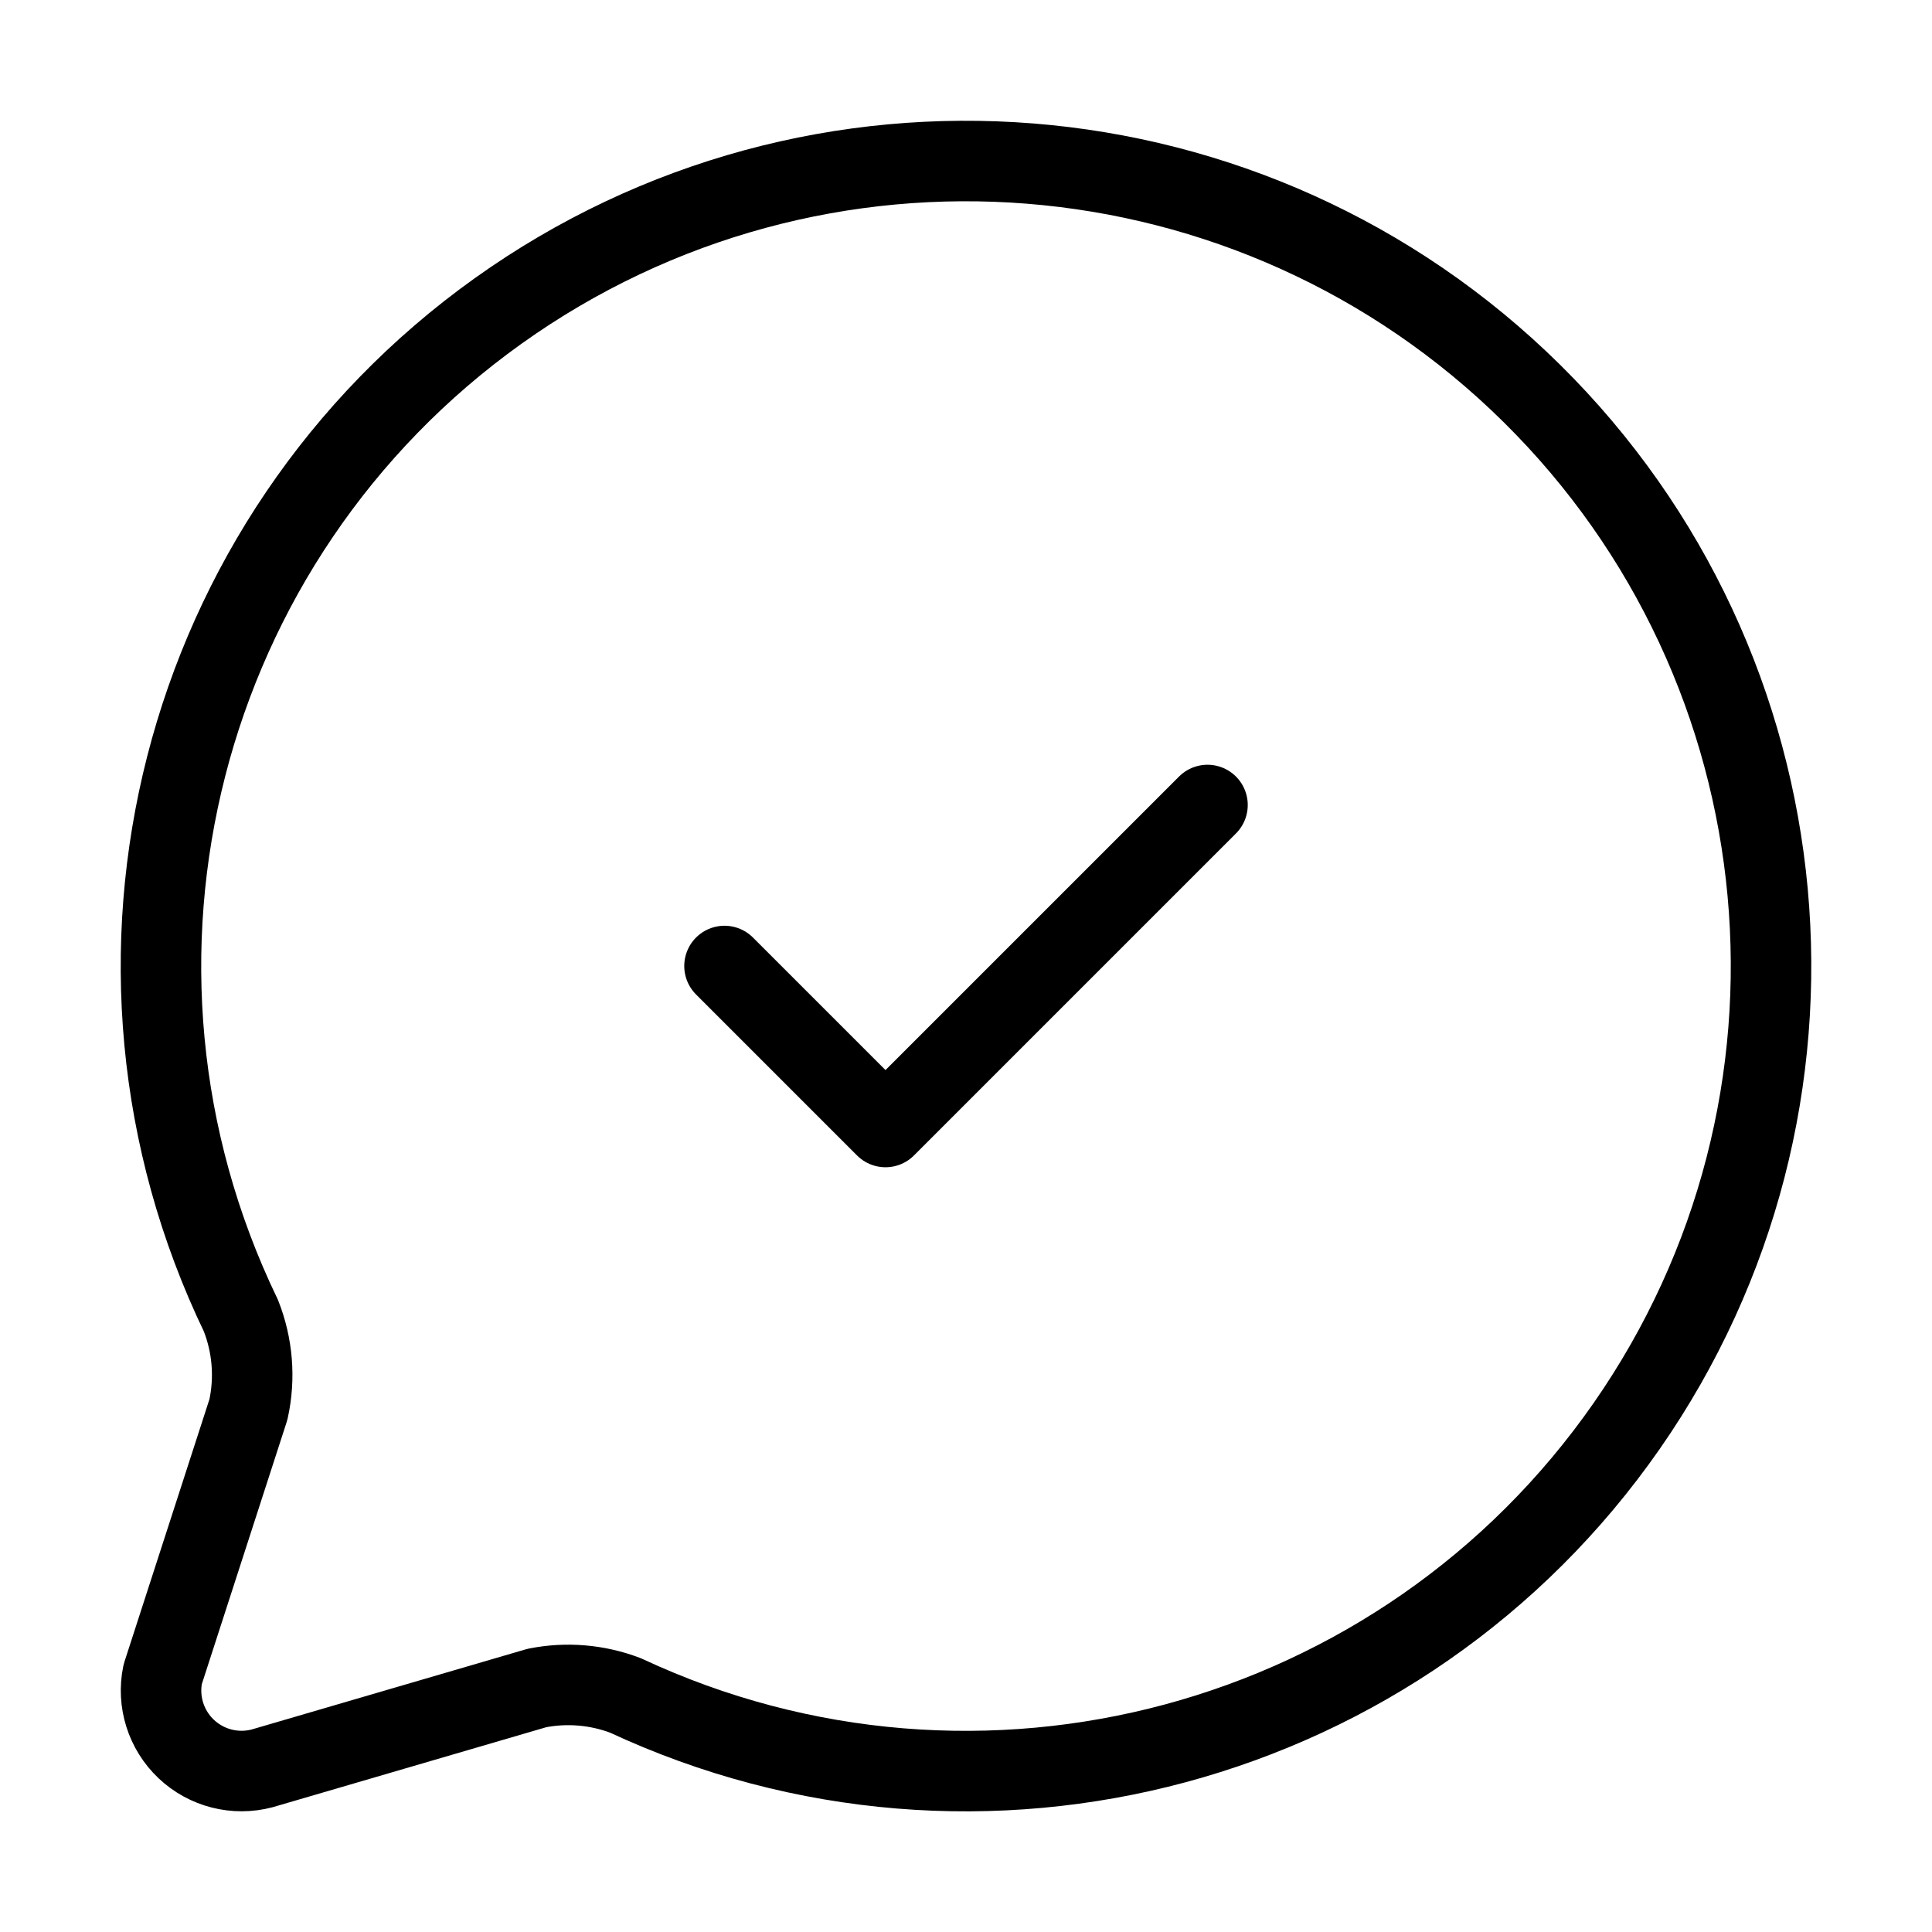
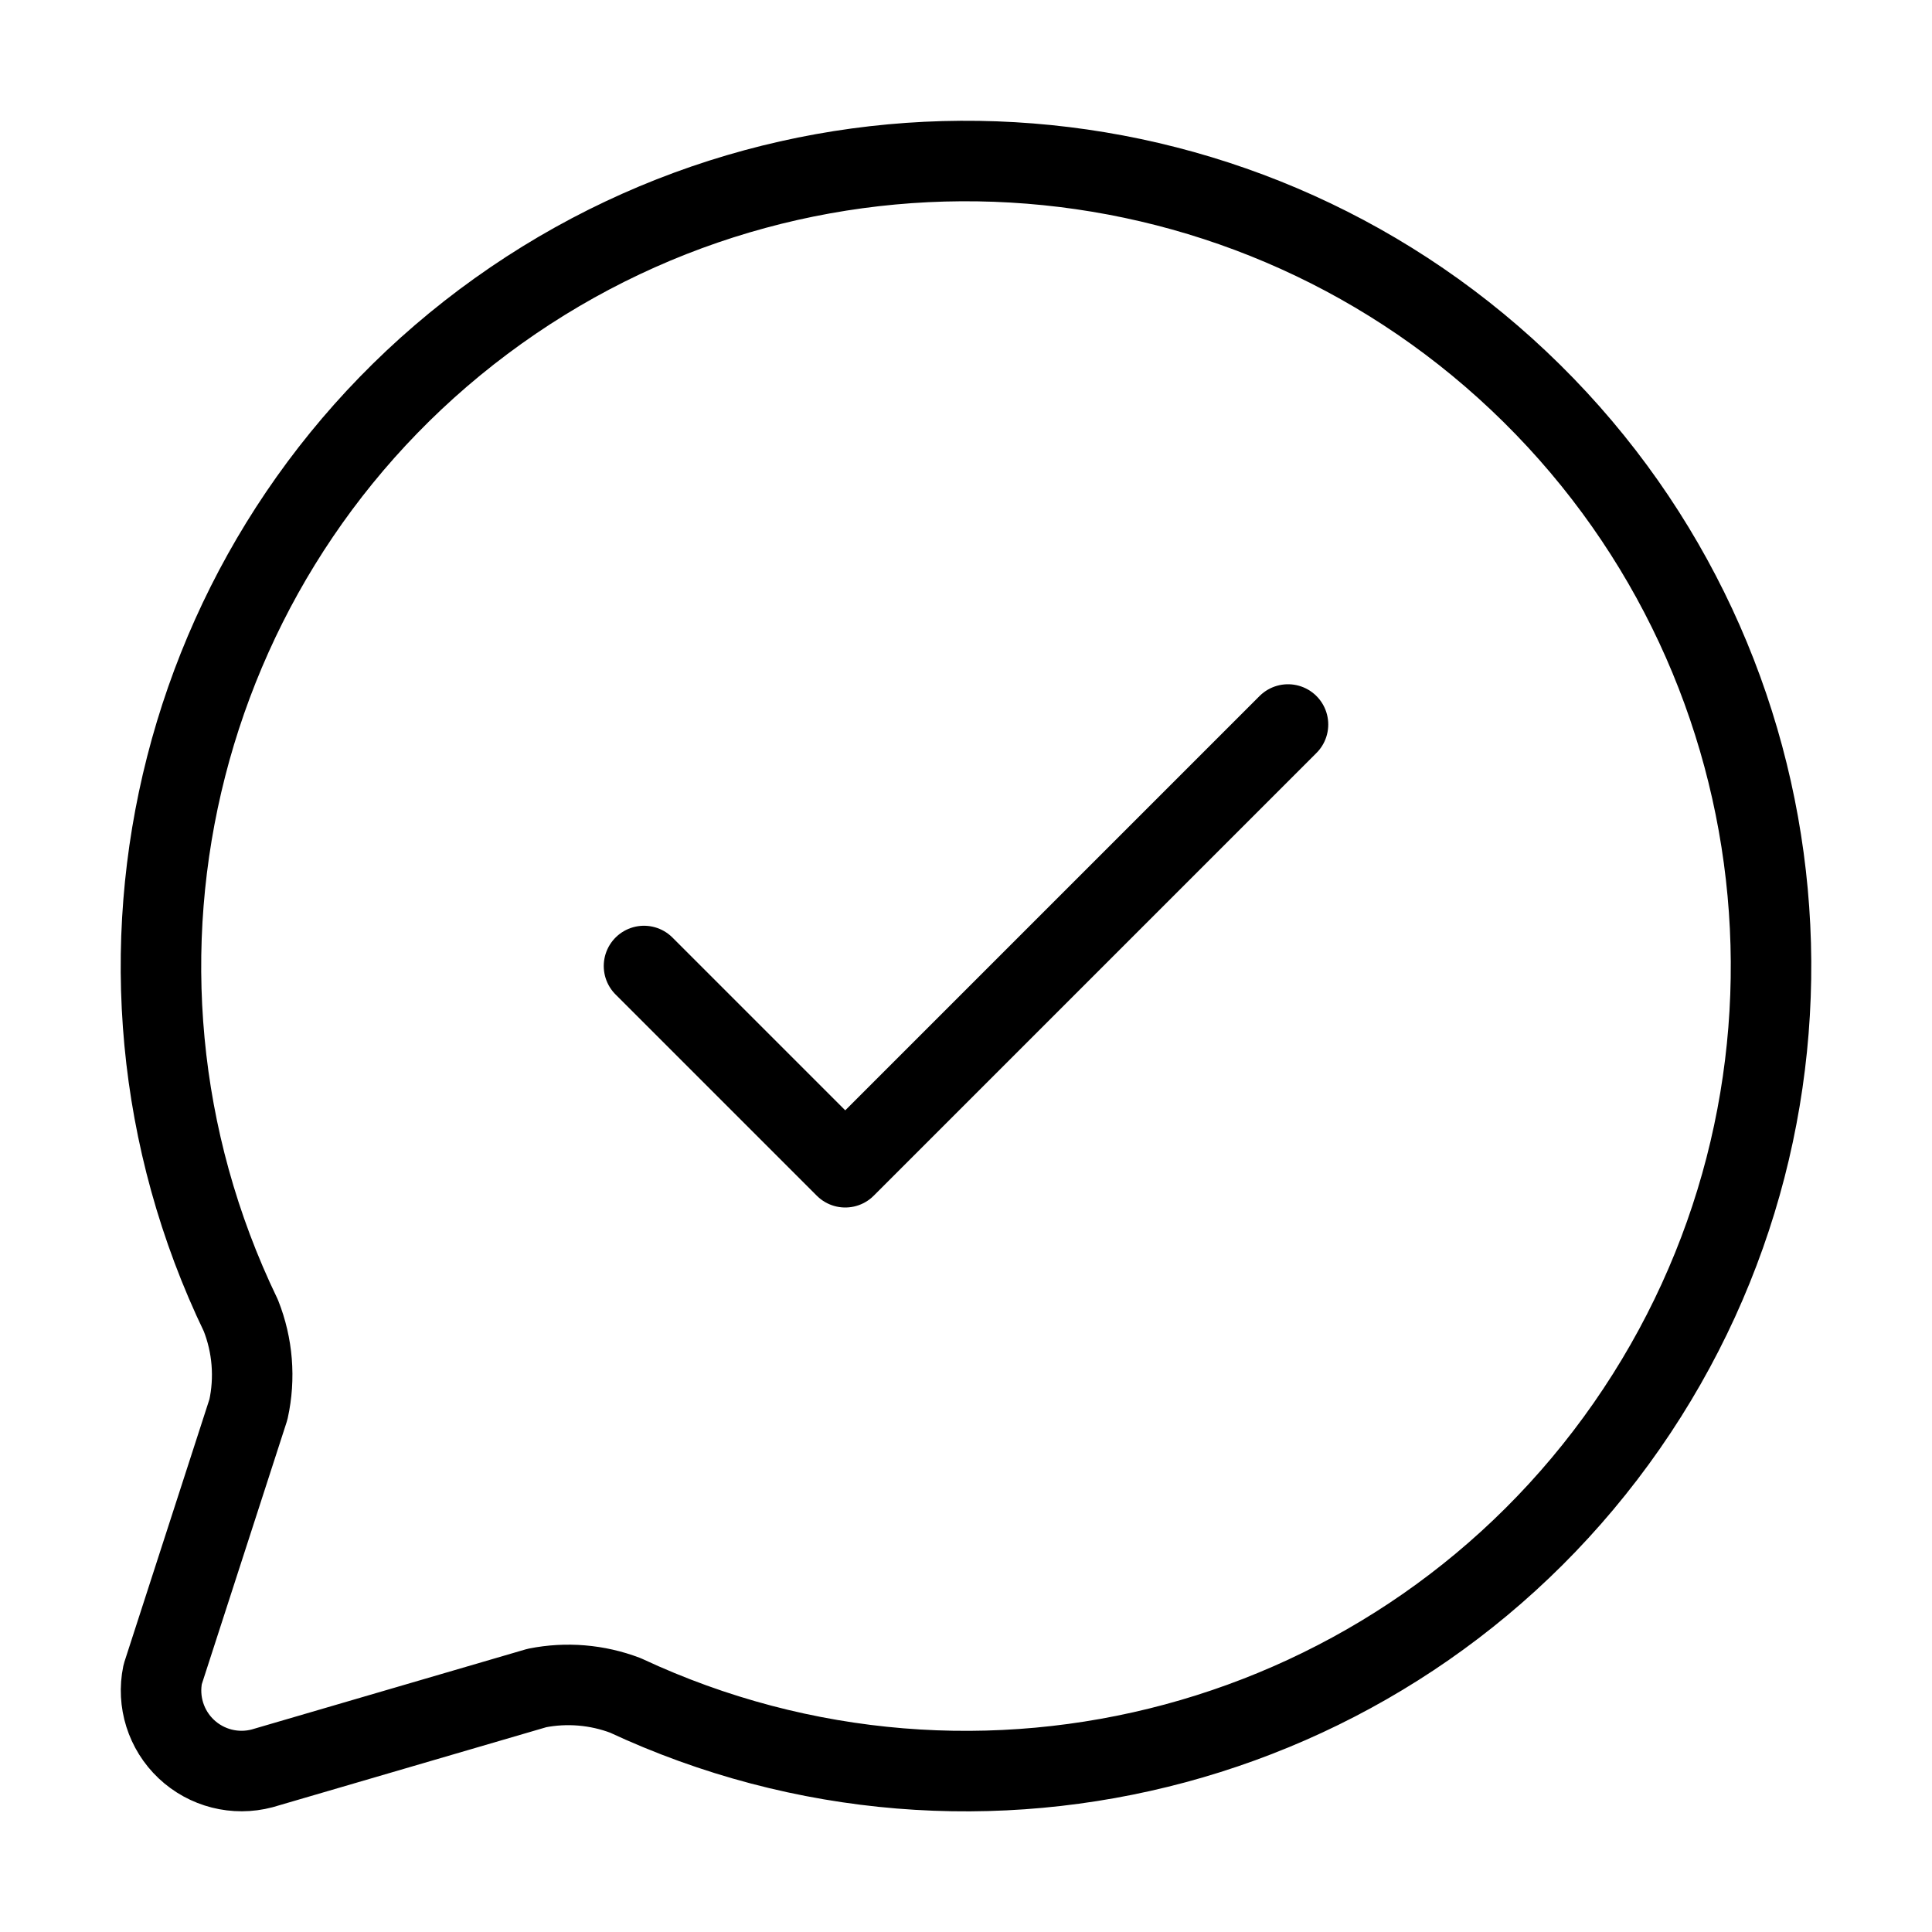
<svg xmlns="http://www.w3.org/2000/svg" width="24" height="24" viewBox="0 0 24 24" fill="none" stroke="currentColor" stroke-width="calc((100vw - 100vh) / 10)" stroke-linecap="round" stroke-linejoin="round">
  <path vector-effect="non-scaling-stroke" d="M2.992 16.342a2 2 0 0 1 .094 1.167l-1.065 3.29a1 1 0 0 0 1.236 1.168l3.413-.998a2 2 0 0 1 1.099.092 10 10 0 1 0-4.777-4.719" />
-   <path vector-effect="non-scaling-stroke" d="m9 12 2 2 4-4" />
+   <path vector-effect="non-scaling-stroke" d="m16 9-5.5 5.5L8 12" />
</svg>
